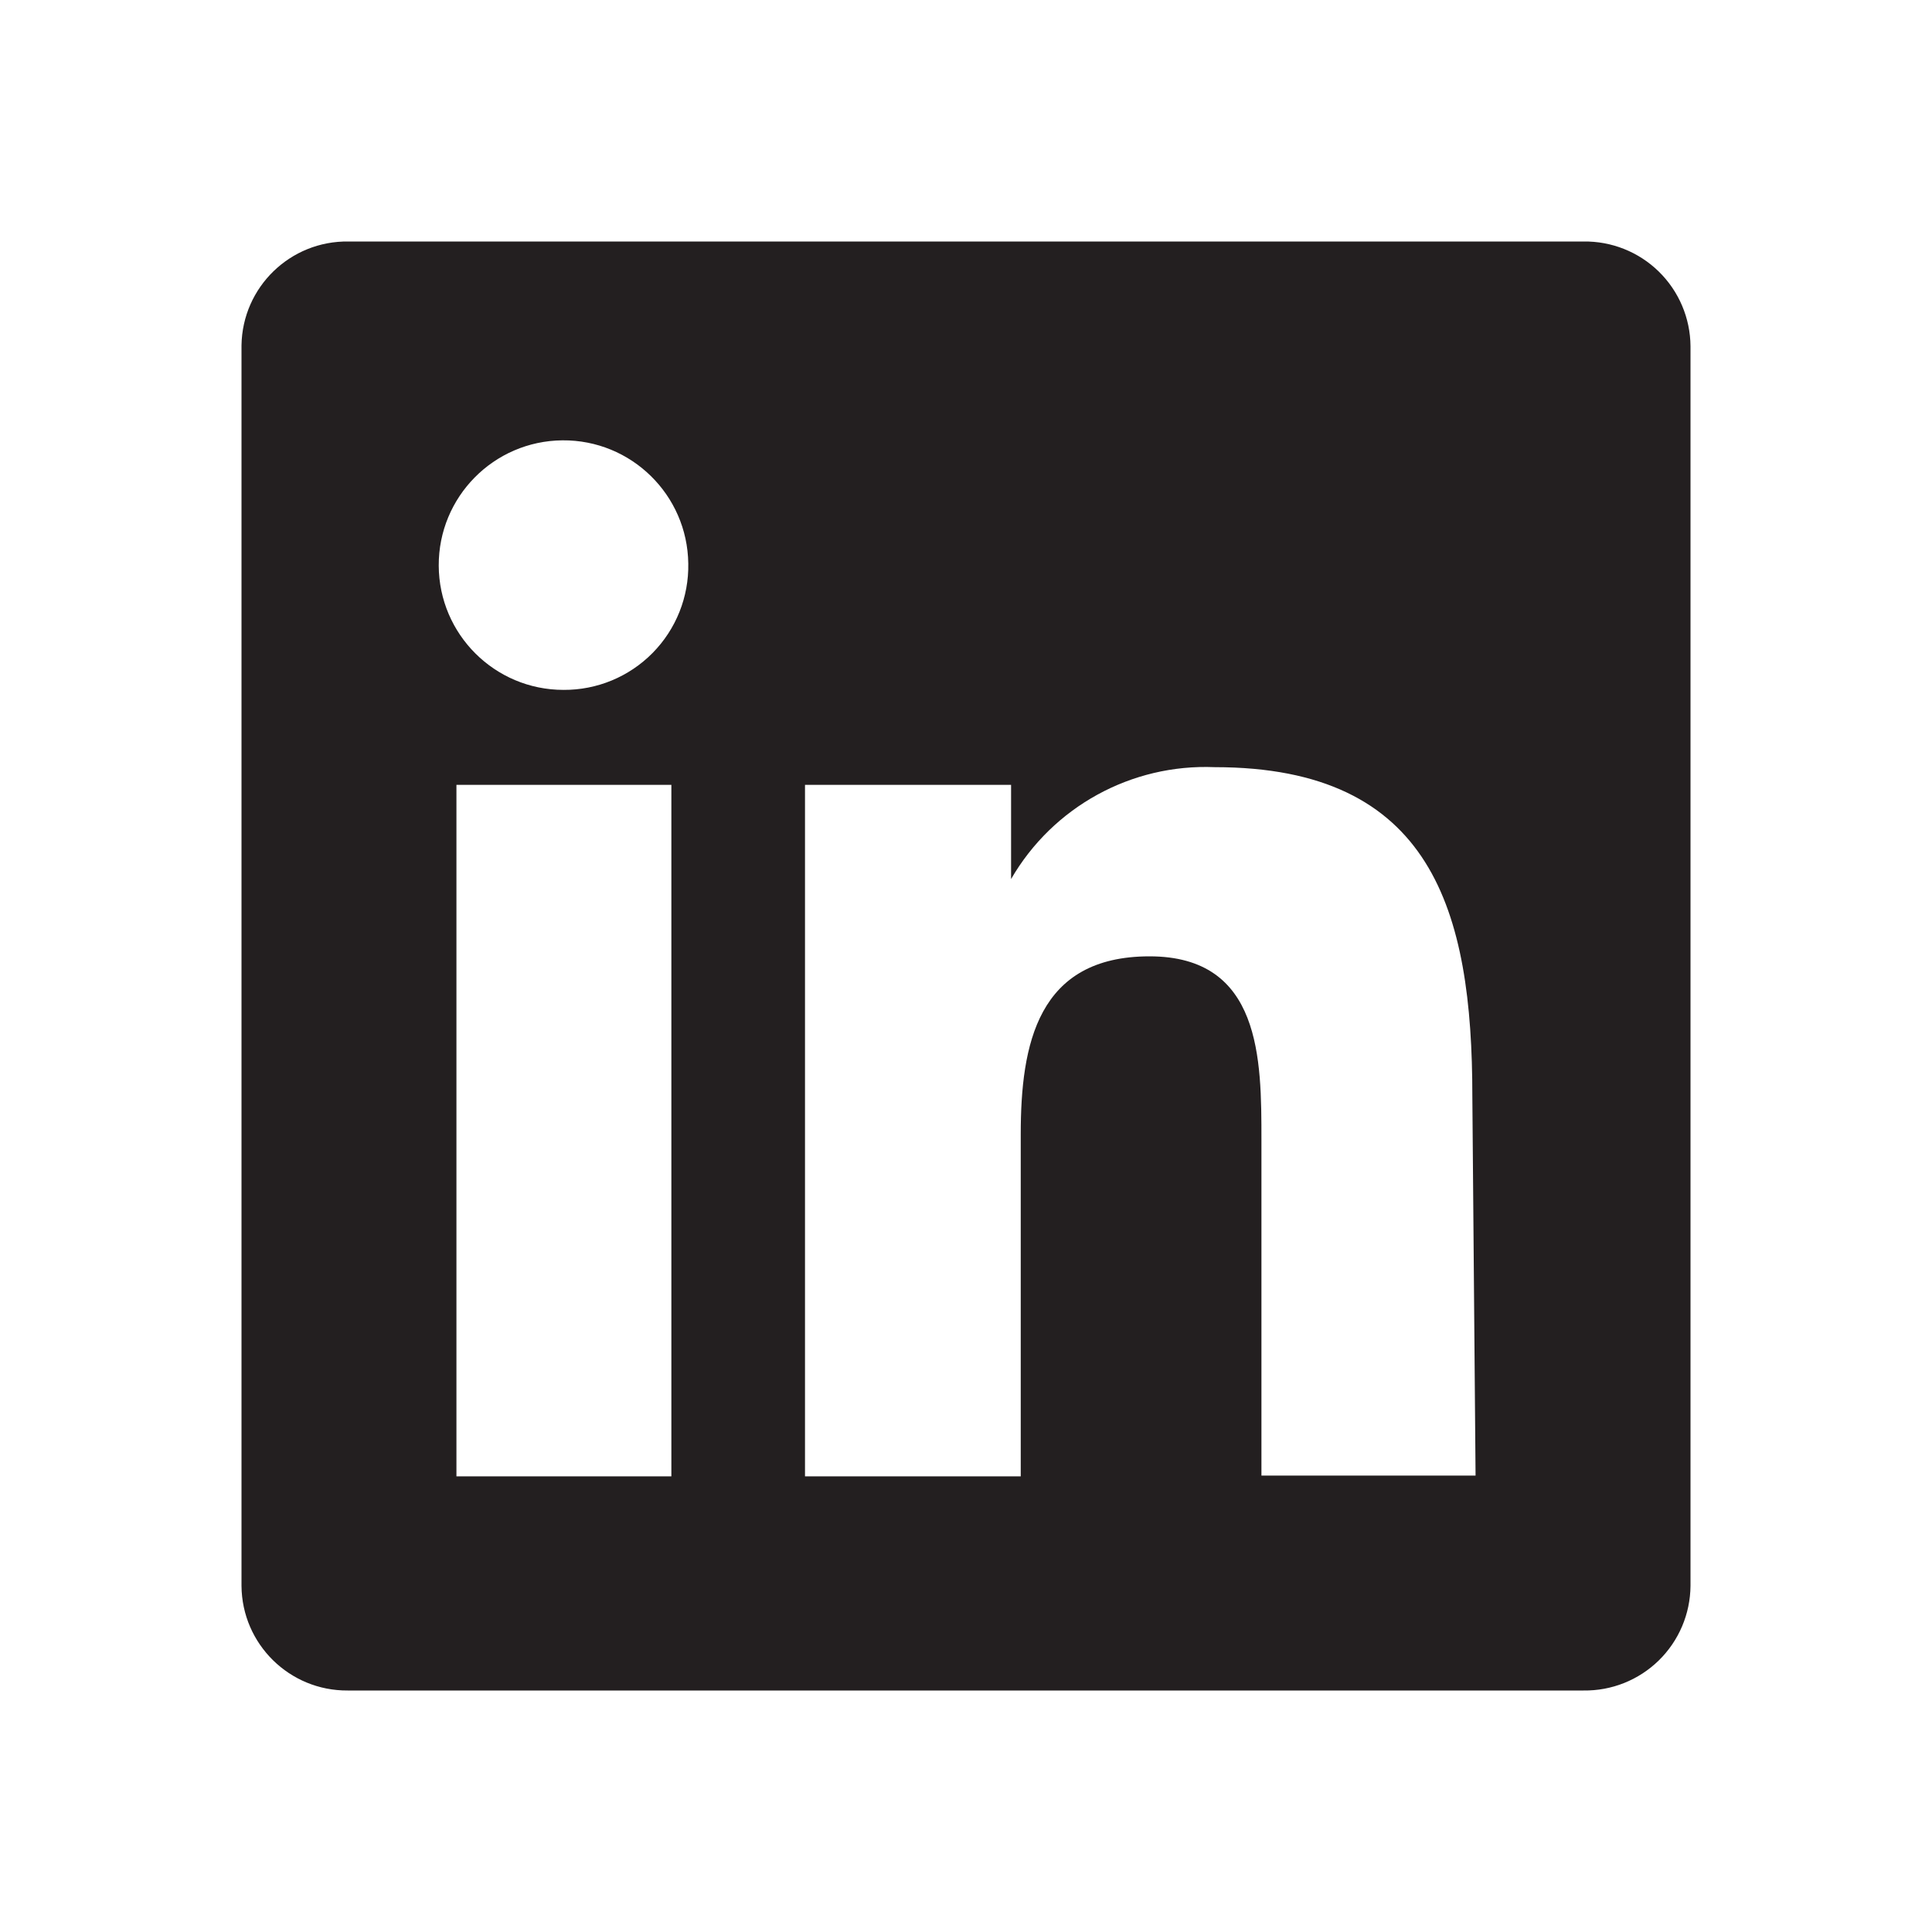
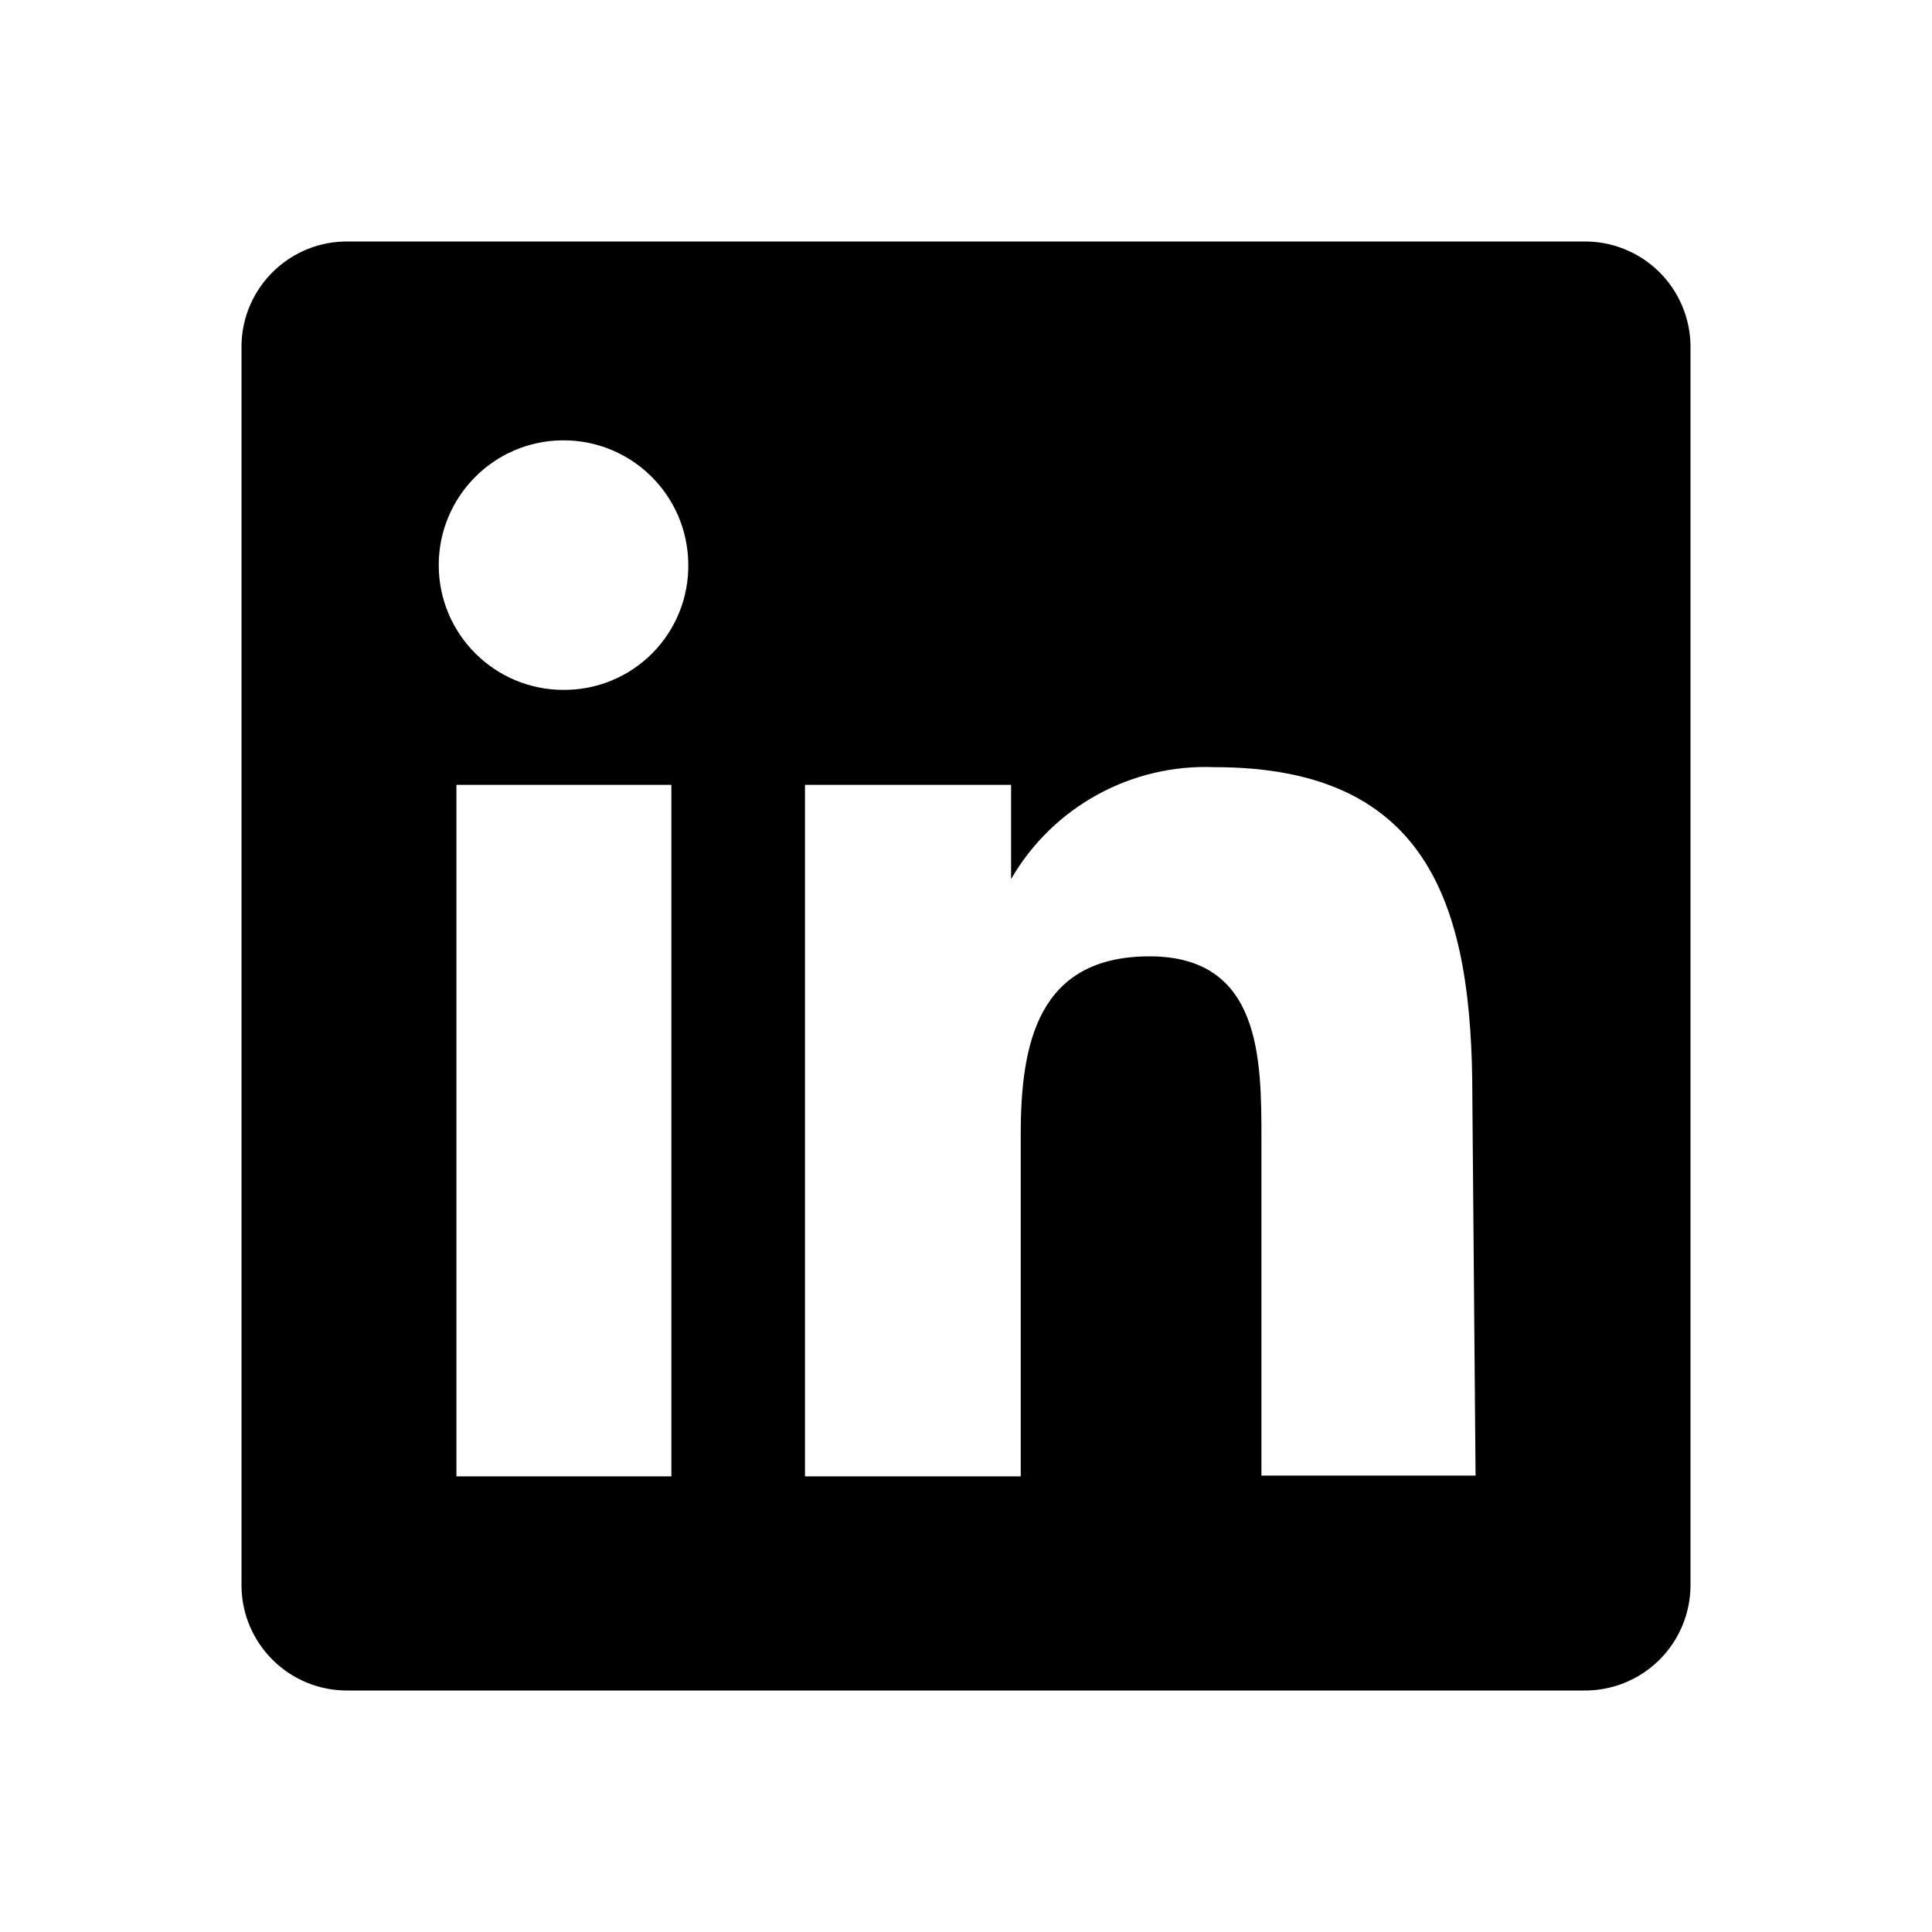
<svg xmlns="http://www.w3.org/2000/svg" width="24" height="24" viewBox="0 0 24 24">
-   <path d="M19.67,3H4.33A1.31,1.31,0,0,0,3,4.29H3V19.7A1.31,1.31,0,0,0,4.32,21H19.67A1.31,1.31,0,0,0,21,19.7V4.3A1.31,1.31,0,0,0,19.67,3ZM8.34,18.34H5.67V9.75H8.34ZM7,8.57A1.55,1.55,0,1,1,8.55,7,1.54,1.54,0,0,1,7,8.57Zm11.33,9.76H15.67V14.16c0-1,0-2.28-1.39-2.28s-1.6,1.09-1.6,2.21v4.25H10V9.75h2.56v1.17h0a2.79,2.79,0,0,1,2.53-1.39c2.7,0,3.2,1.78,3.2,4.09Z" fill="#231f20" />
+   <path d="M19.67,3H4.33A1.31,1.31,0,0,0,3,4.29H3V19.7A1.31,1.31,0,0,0,4.32,21H19.67A1.31,1.31,0,0,0,21,19.7V4.3A1.31,1.31,0,0,0,19.67,3ZM8.34,18.34H5.67V9.75H8.34ZM7,8.57A1.55,1.55,0,1,1,8.55,7,1.54,1.54,0,0,1,7,8.57Zm11.33,9.76H15.67V14.16c0-1,0-2.28-1.39-2.28s-1.6,1.09-1.6,2.21v4.25H10V9.75h2.56v1.17h0a2.79,2.79,0,0,1,2.53-1.39c2.7,0,3.2,1.78,3.2,4.09Z" />
</svg>
